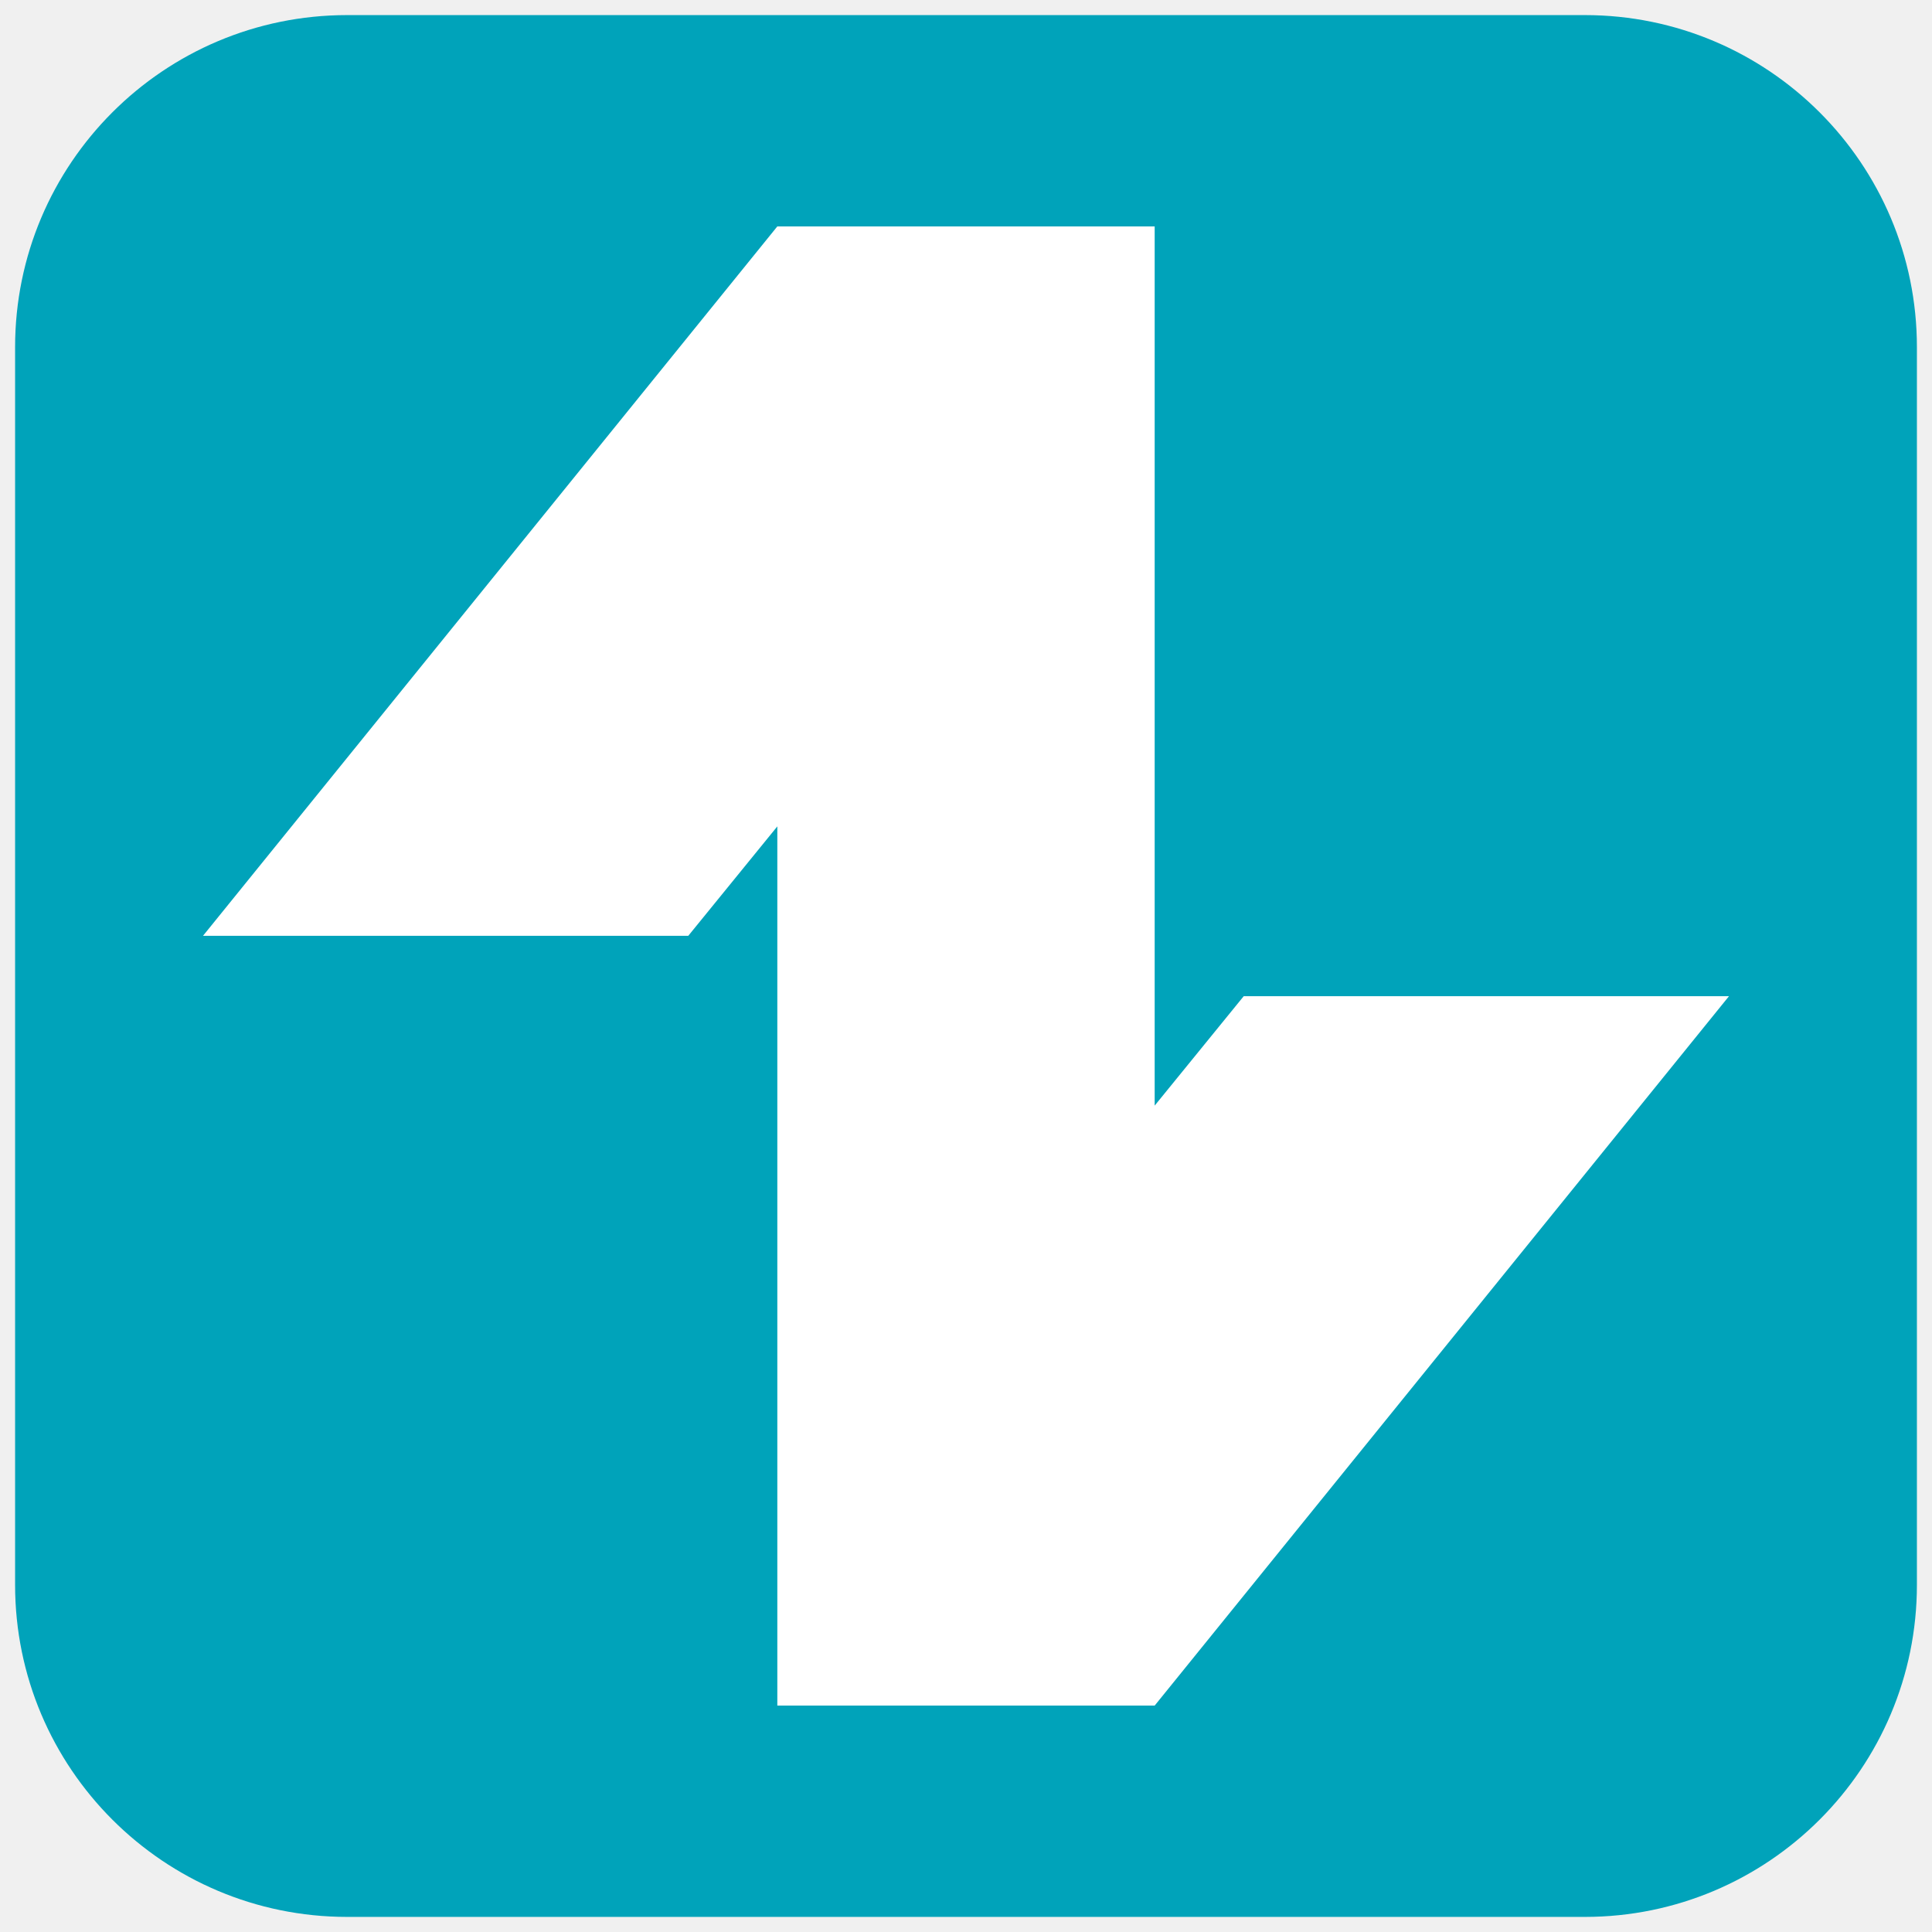
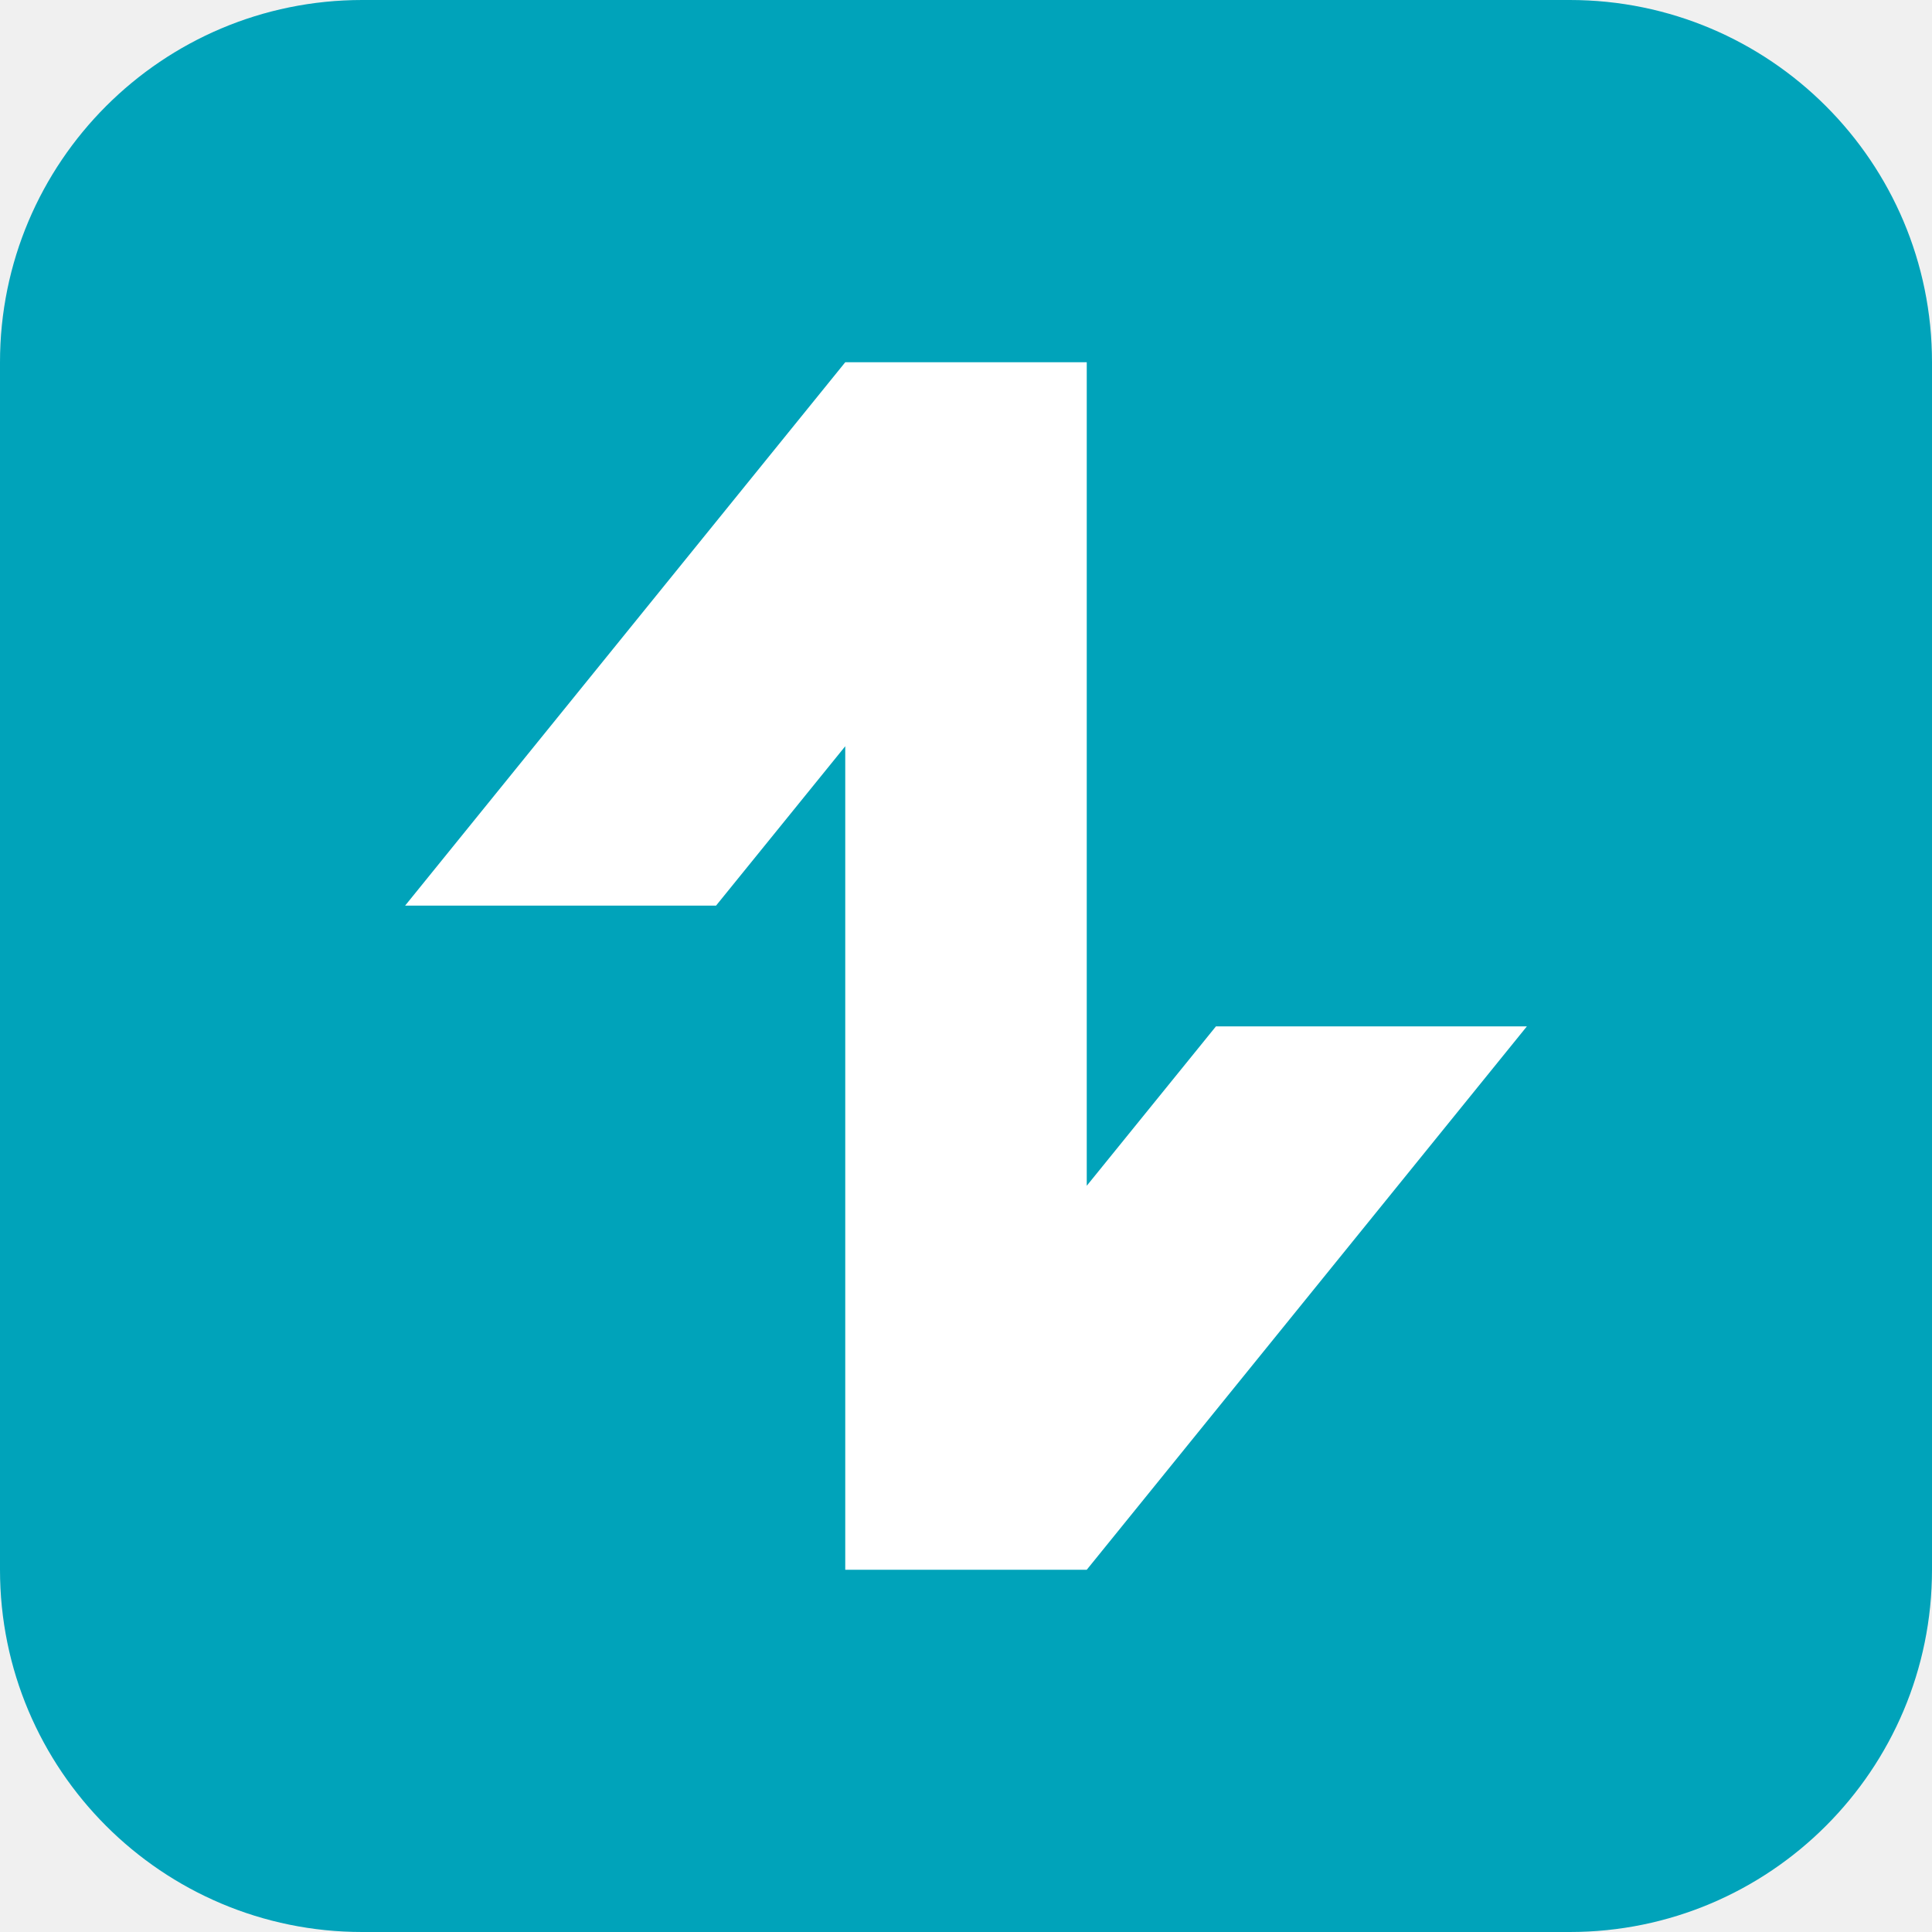
- <svg xmlns="http://www.w3.org/2000/svg" viewBox="0 0 256 256">
-   <rect x="2" y="2" width="252" height="252" rx="44" fill="#00A3BA" />
-   <polygon points="103,30 153,30 153,146.5 164.8,132 229.1,132 153,226 103,226 103,109.5 91.2,124 26.9,124" fill="#ffffff" />
+ <svg xmlns="http://www.w3.org/2000/svg" viewBox="0 0 32 32">
+   <rect x="0" y="0" width="32" height="32" rx="6" fill="#00A3BA" />
+   <polygon points="14,6 18,6 18,19.64 20.14,17 25.29,17 18,26 14,26 14,12.36 11.86,15 6.71,15" fill="#ffffff" />
</svg>
